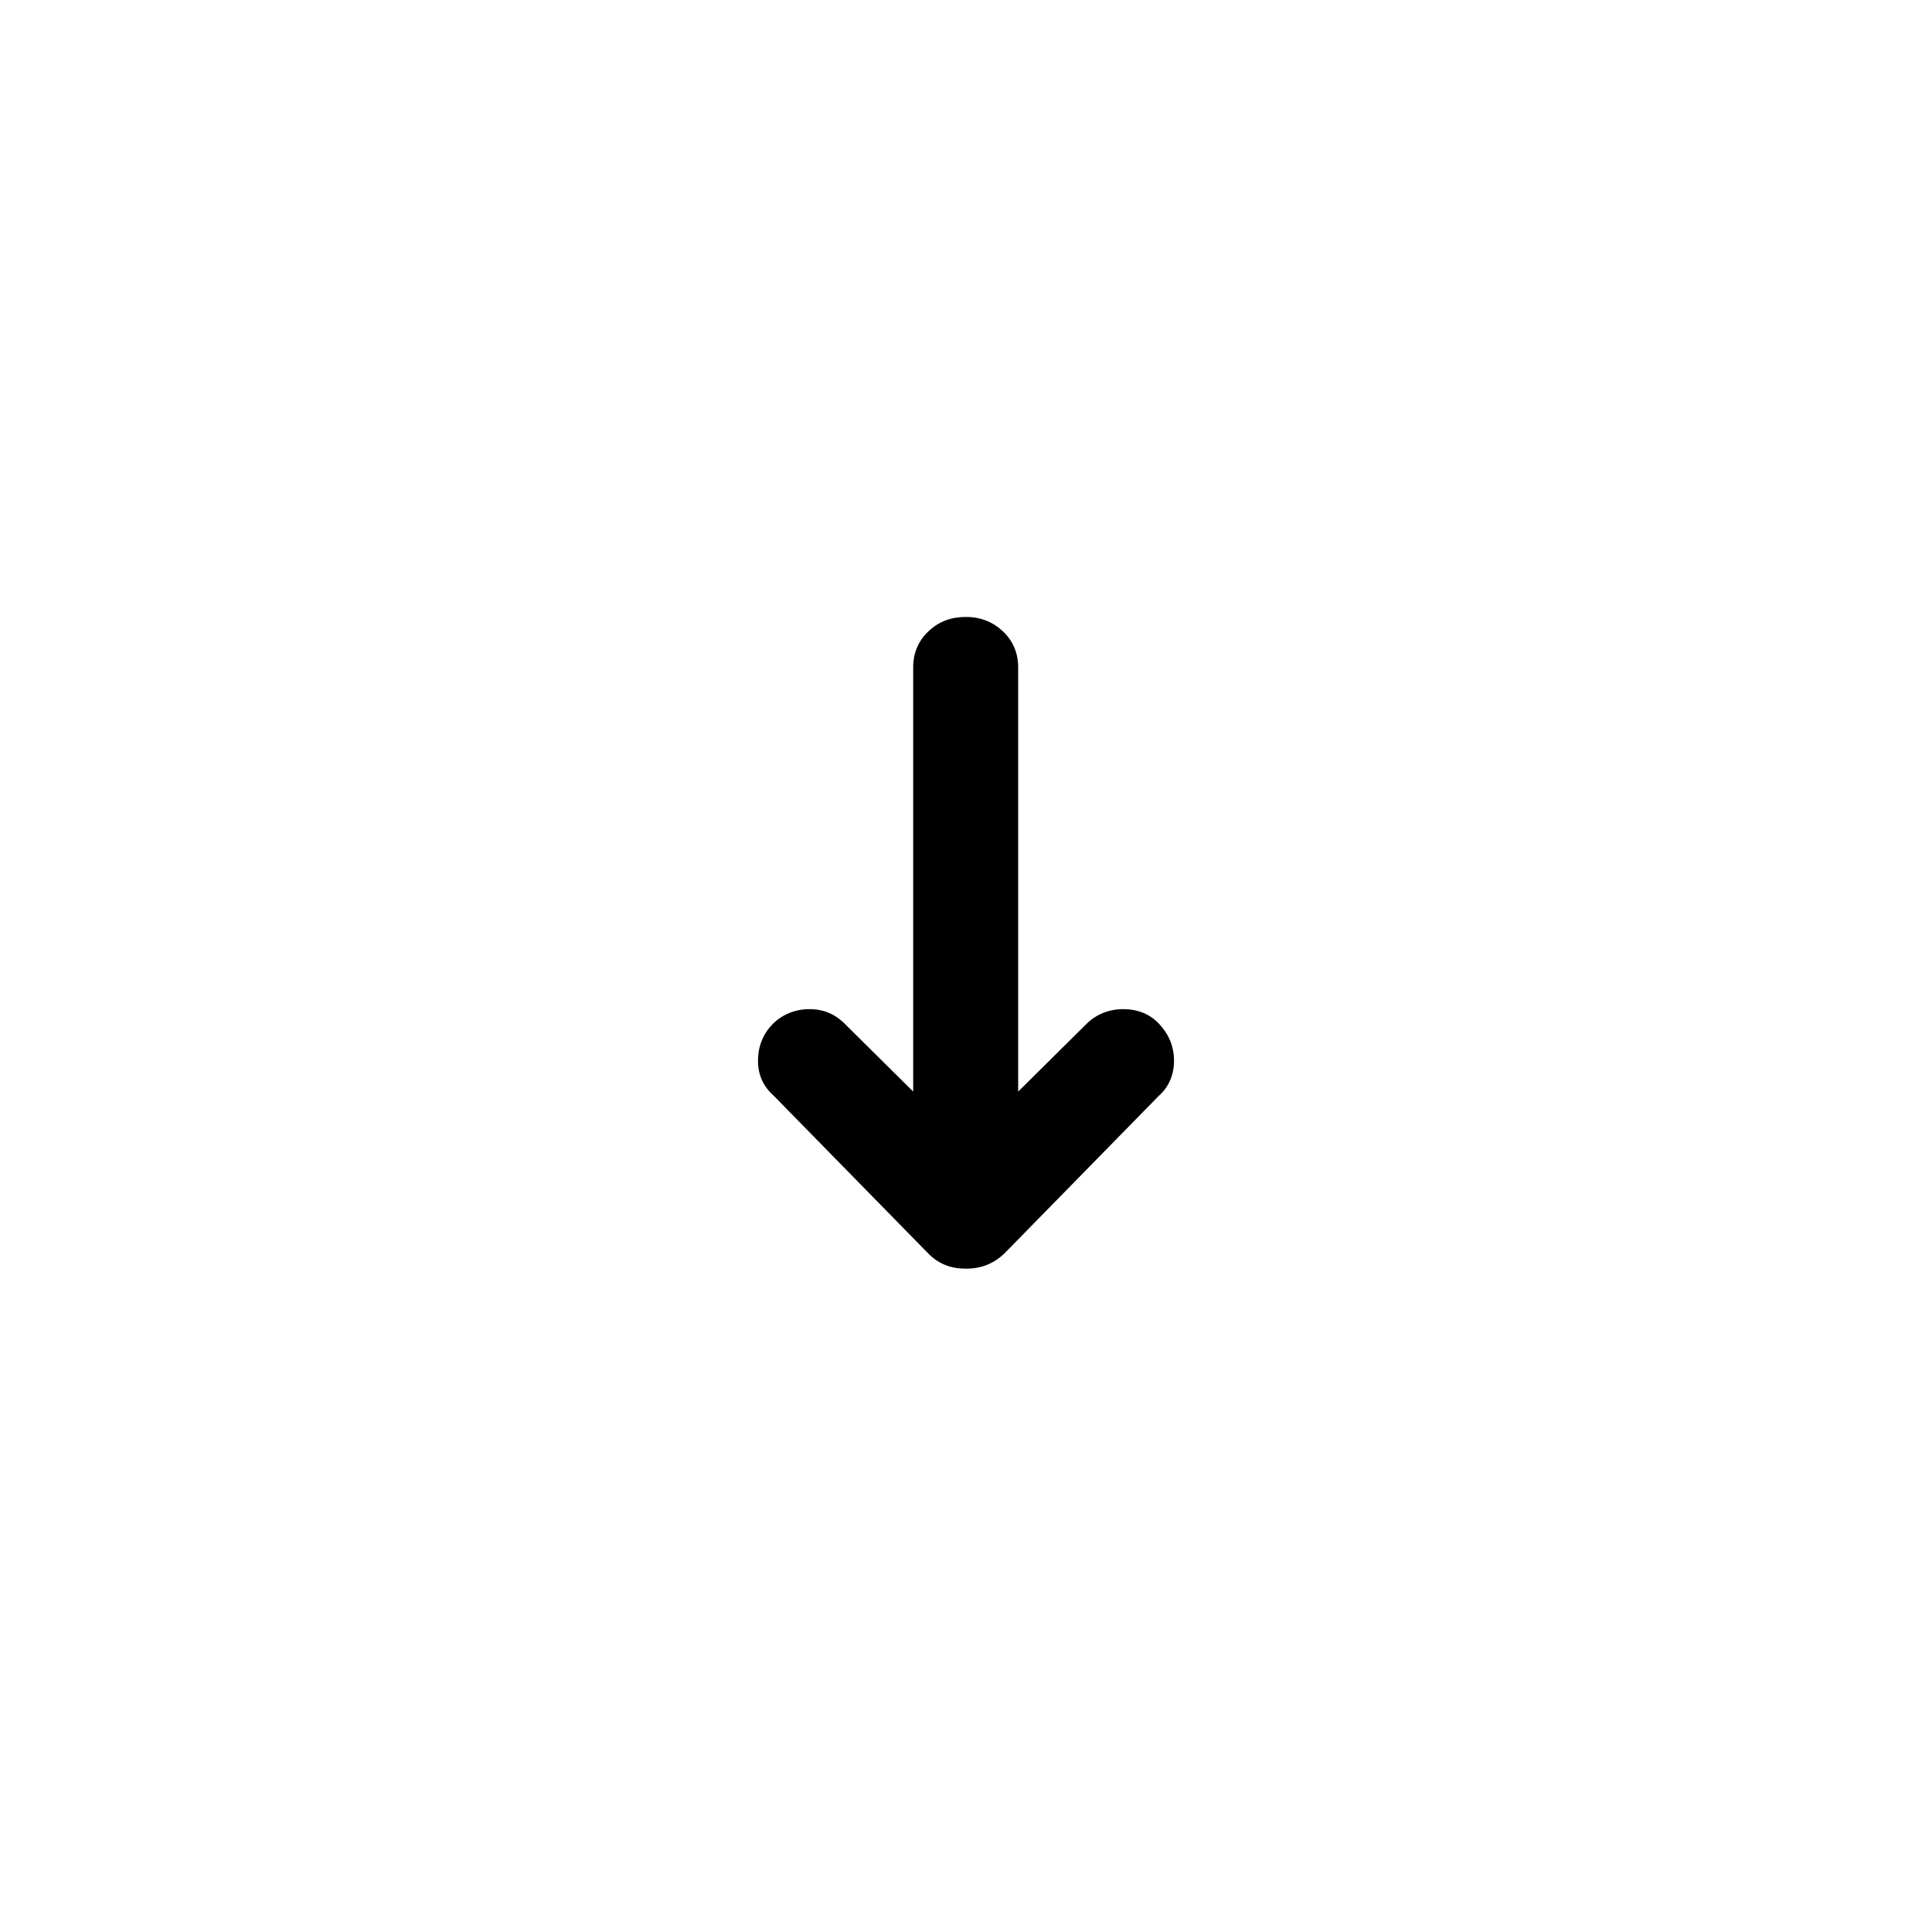
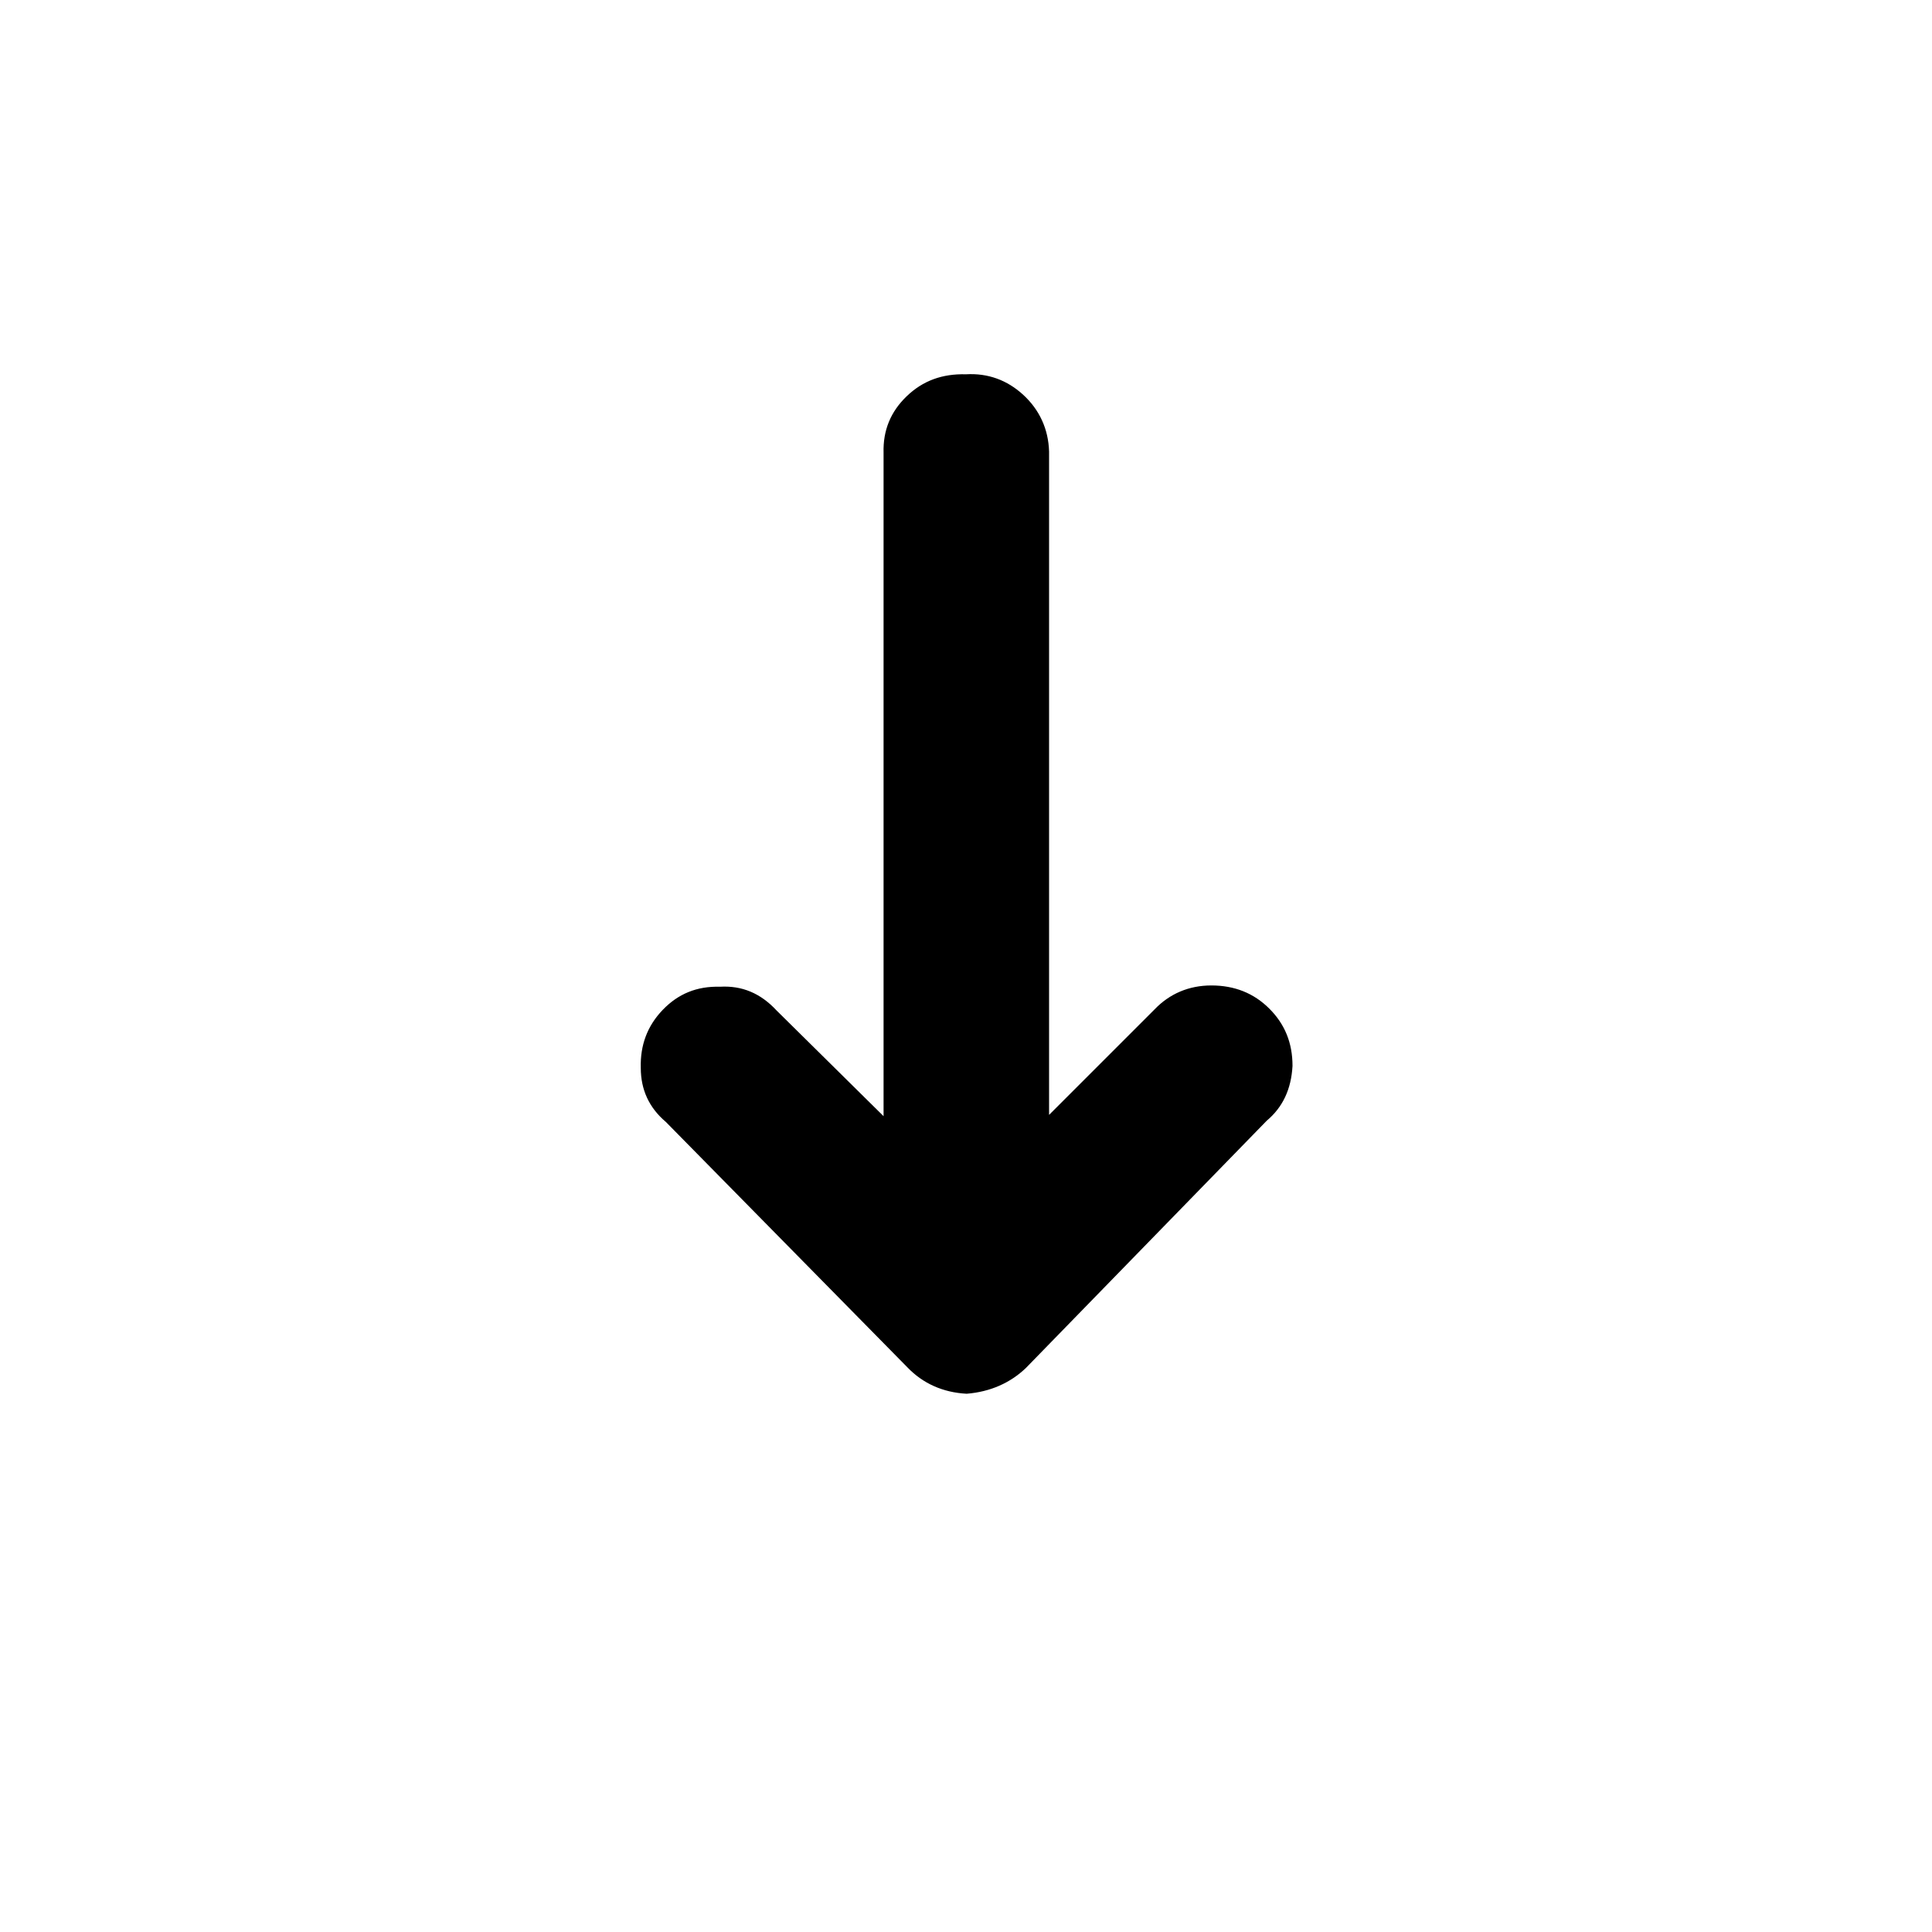
<svg xmlns="http://www.w3.org/2000/svg" version="1.1" id="Layer_1" x="0px" y="0px" viewBox="0 0 30 30" style="enable-background:new 0 0 30 30;" xml:space="preserve">
-   <path d="M11.77,16.47c0,0.22,0.08,0.4,0.25,0.55l2.4,2.45c0.16,0.16,0.35,0.23,0.58,0.23c0.24,0,0.43-0.08,0.59-0.23l2.4-2.45  c0.16-0.14,0.24-0.33,0.24-0.55c0-0.22-0.08-0.41-0.23-0.57s-0.34-0.23-0.56-0.23s-0.42,0.08-0.57,0.23l-1.06,1.05v-6.59  c0-0.22-0.08-0.41-0.24-0.56C15.42,9.66,15.23,9.58,15,9.58s-0.42,0.07-0.58,0.22c-0.16,0.15-0.24,0.34-0.24,0.56v6.59l-1.06-1.05  c-0.16-0.16-0.34-0.23-0.55-0.23c-0.22,0-0.42,0.08-0.57,0.23S11.77,16.25,11.77,16.47z" />
+   <defs id="defs7" />
+   <path d="m 9.95,16.582 c -0.01,-0.35 0.1,-0.65 0.34,-0.9 0.24,-0.25 0.53,-0.37 0.89,-0.36 0.34,-0.02 0.63,0.1 0.88,0.37 l 1.66,1.64 V 7.032 c -0.01,-0.35 0.11,-0.64 0.36,-0.88 0.25,-0.24 0.55,-0.35 0.92,-0.34 0.34,-0.02 0.64,0.09 0.89,0.32 0.25,0.23 0.39,0.53 0.4,0.88 V 17.312 l 1.64,-1.64 c 0.23,-0.24 0.53,-0.37 0.88,-0.37 0.36,0 0.66,0.12 0.9,0.36 0.24,0.24 0.36,0.53 0.36,0.89 -0.02,0.36 -0.15,0.64 -0.4,0.85 l -3.74,3.84 c -0.24,0.23 -0.55,0.37 -0.92,0.4 -0.37,-0.02 -0.68,-0.16 -0.92,-0.41 l -3.75,-3.81 c -0.26,-0.22 -0.39,-0.5 -0.39,-0.84 z" id="path2" />
</svg>
